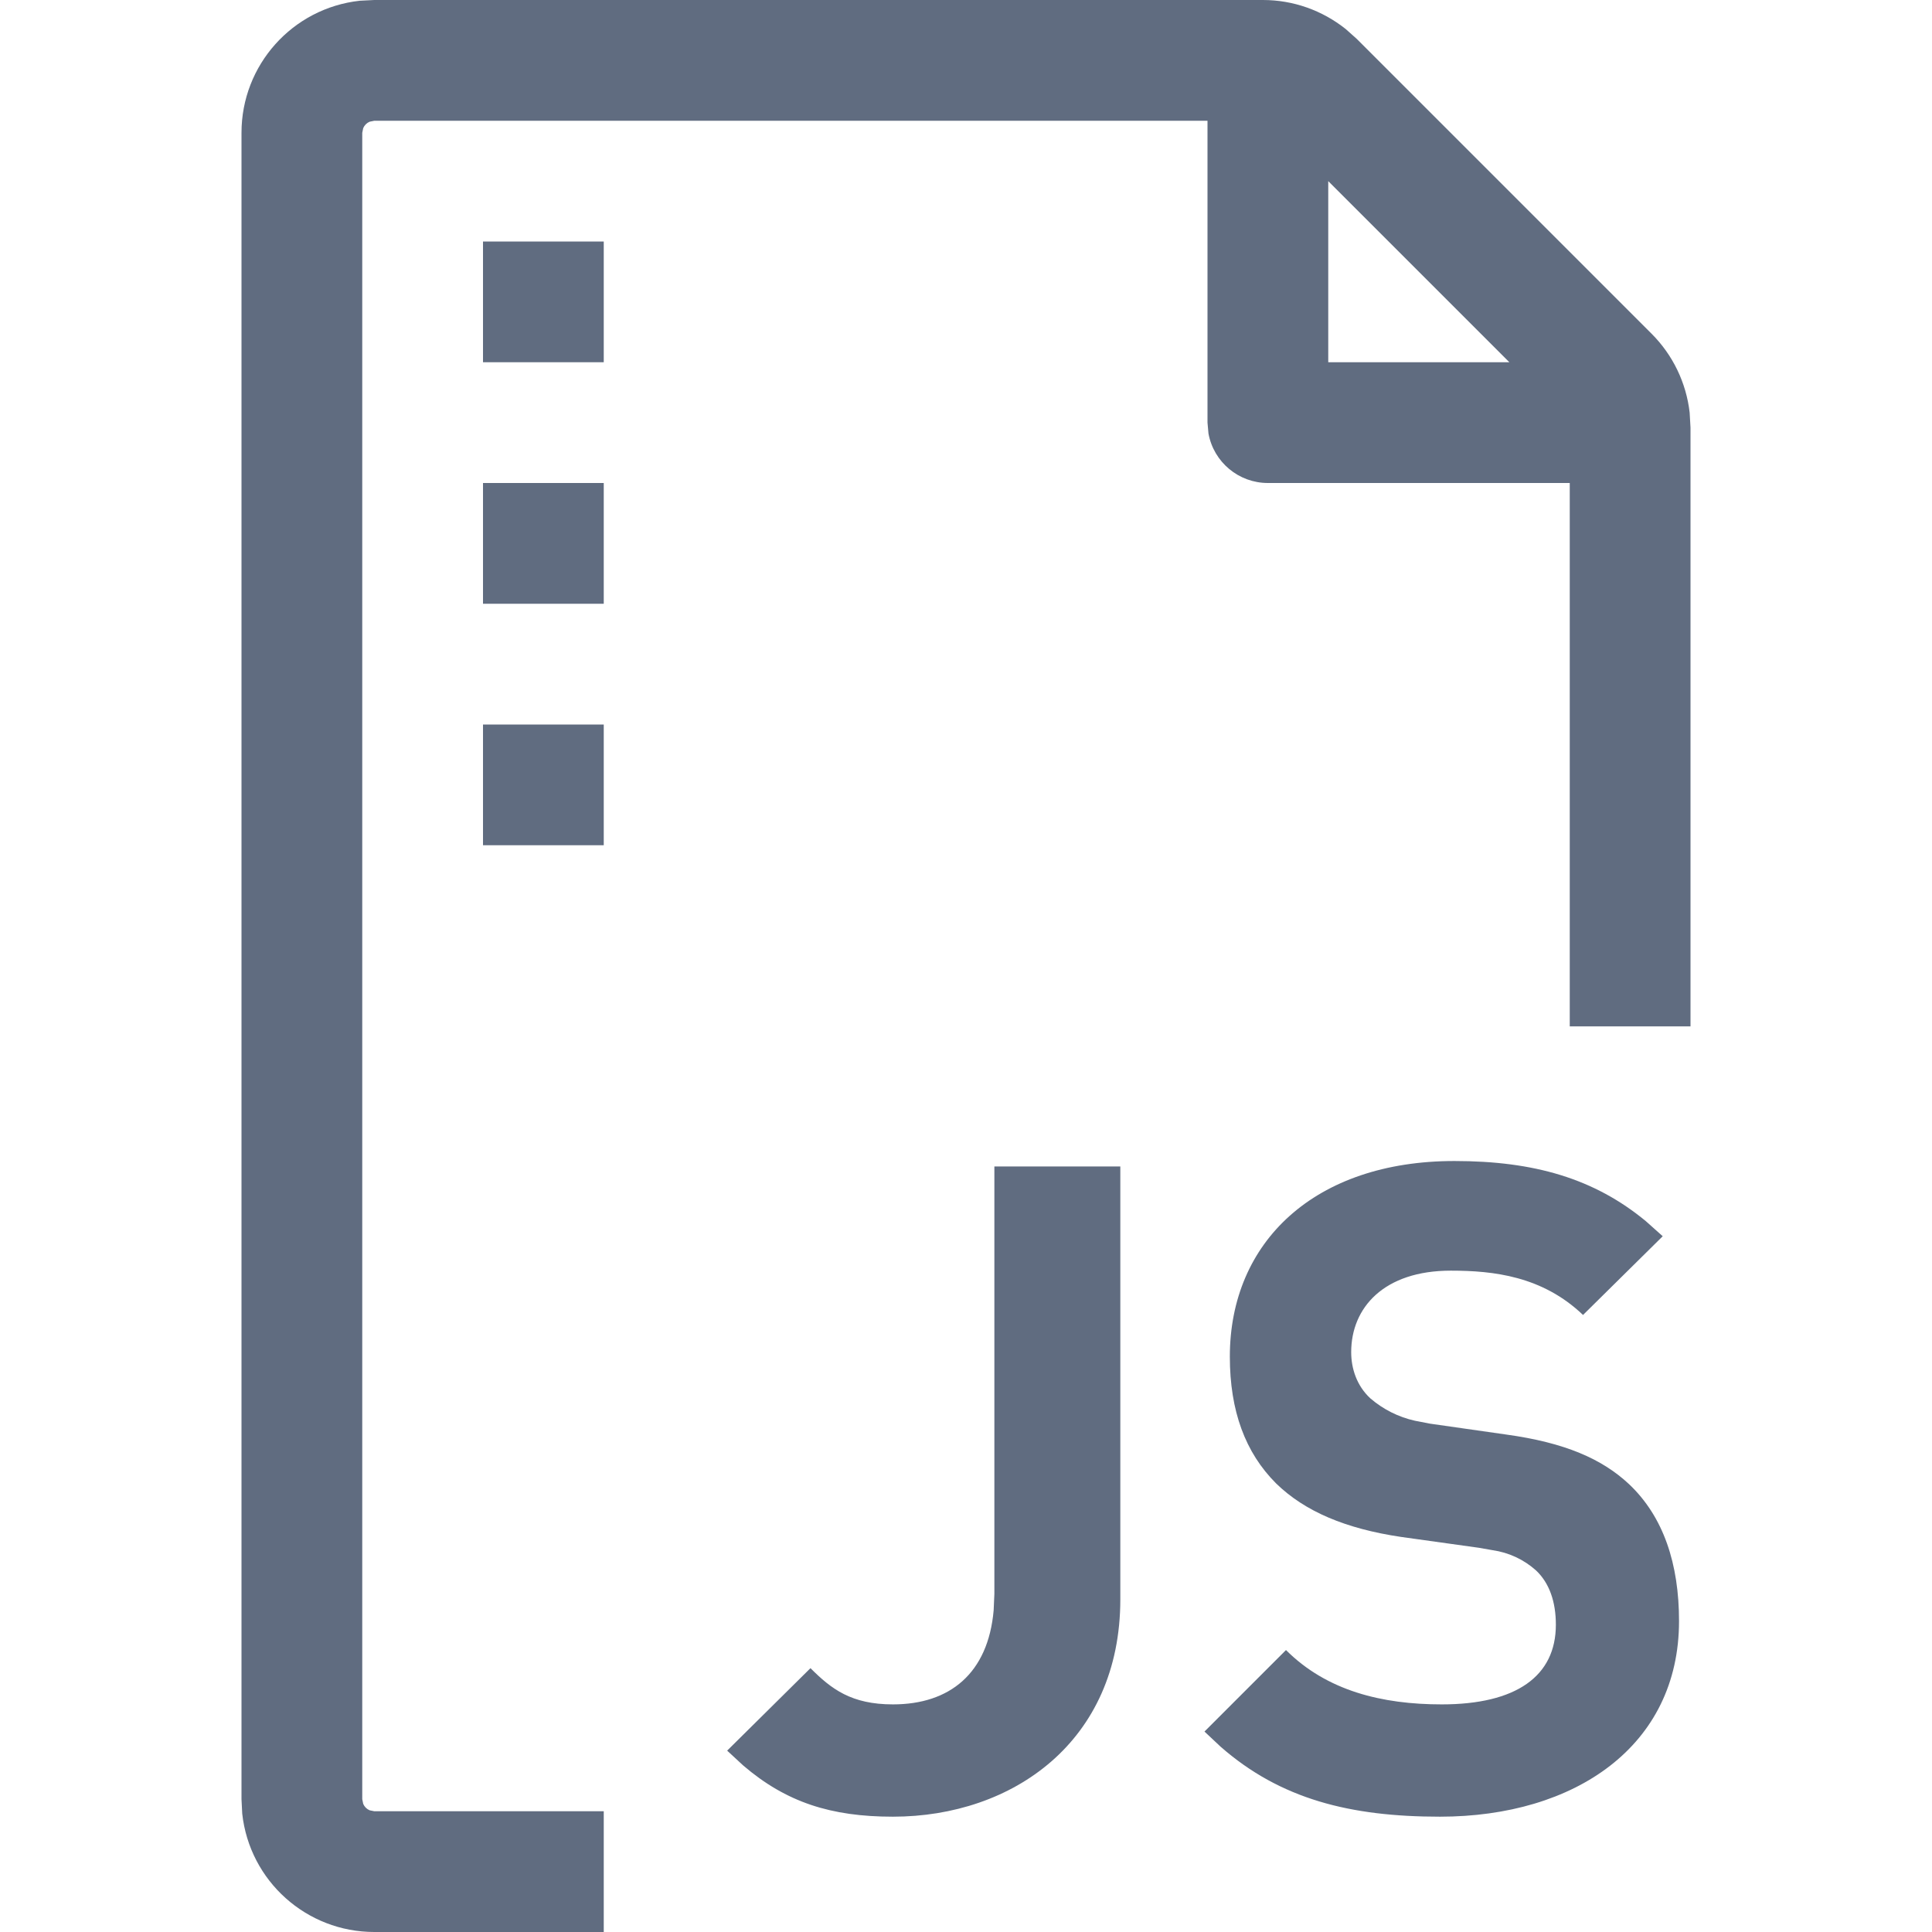
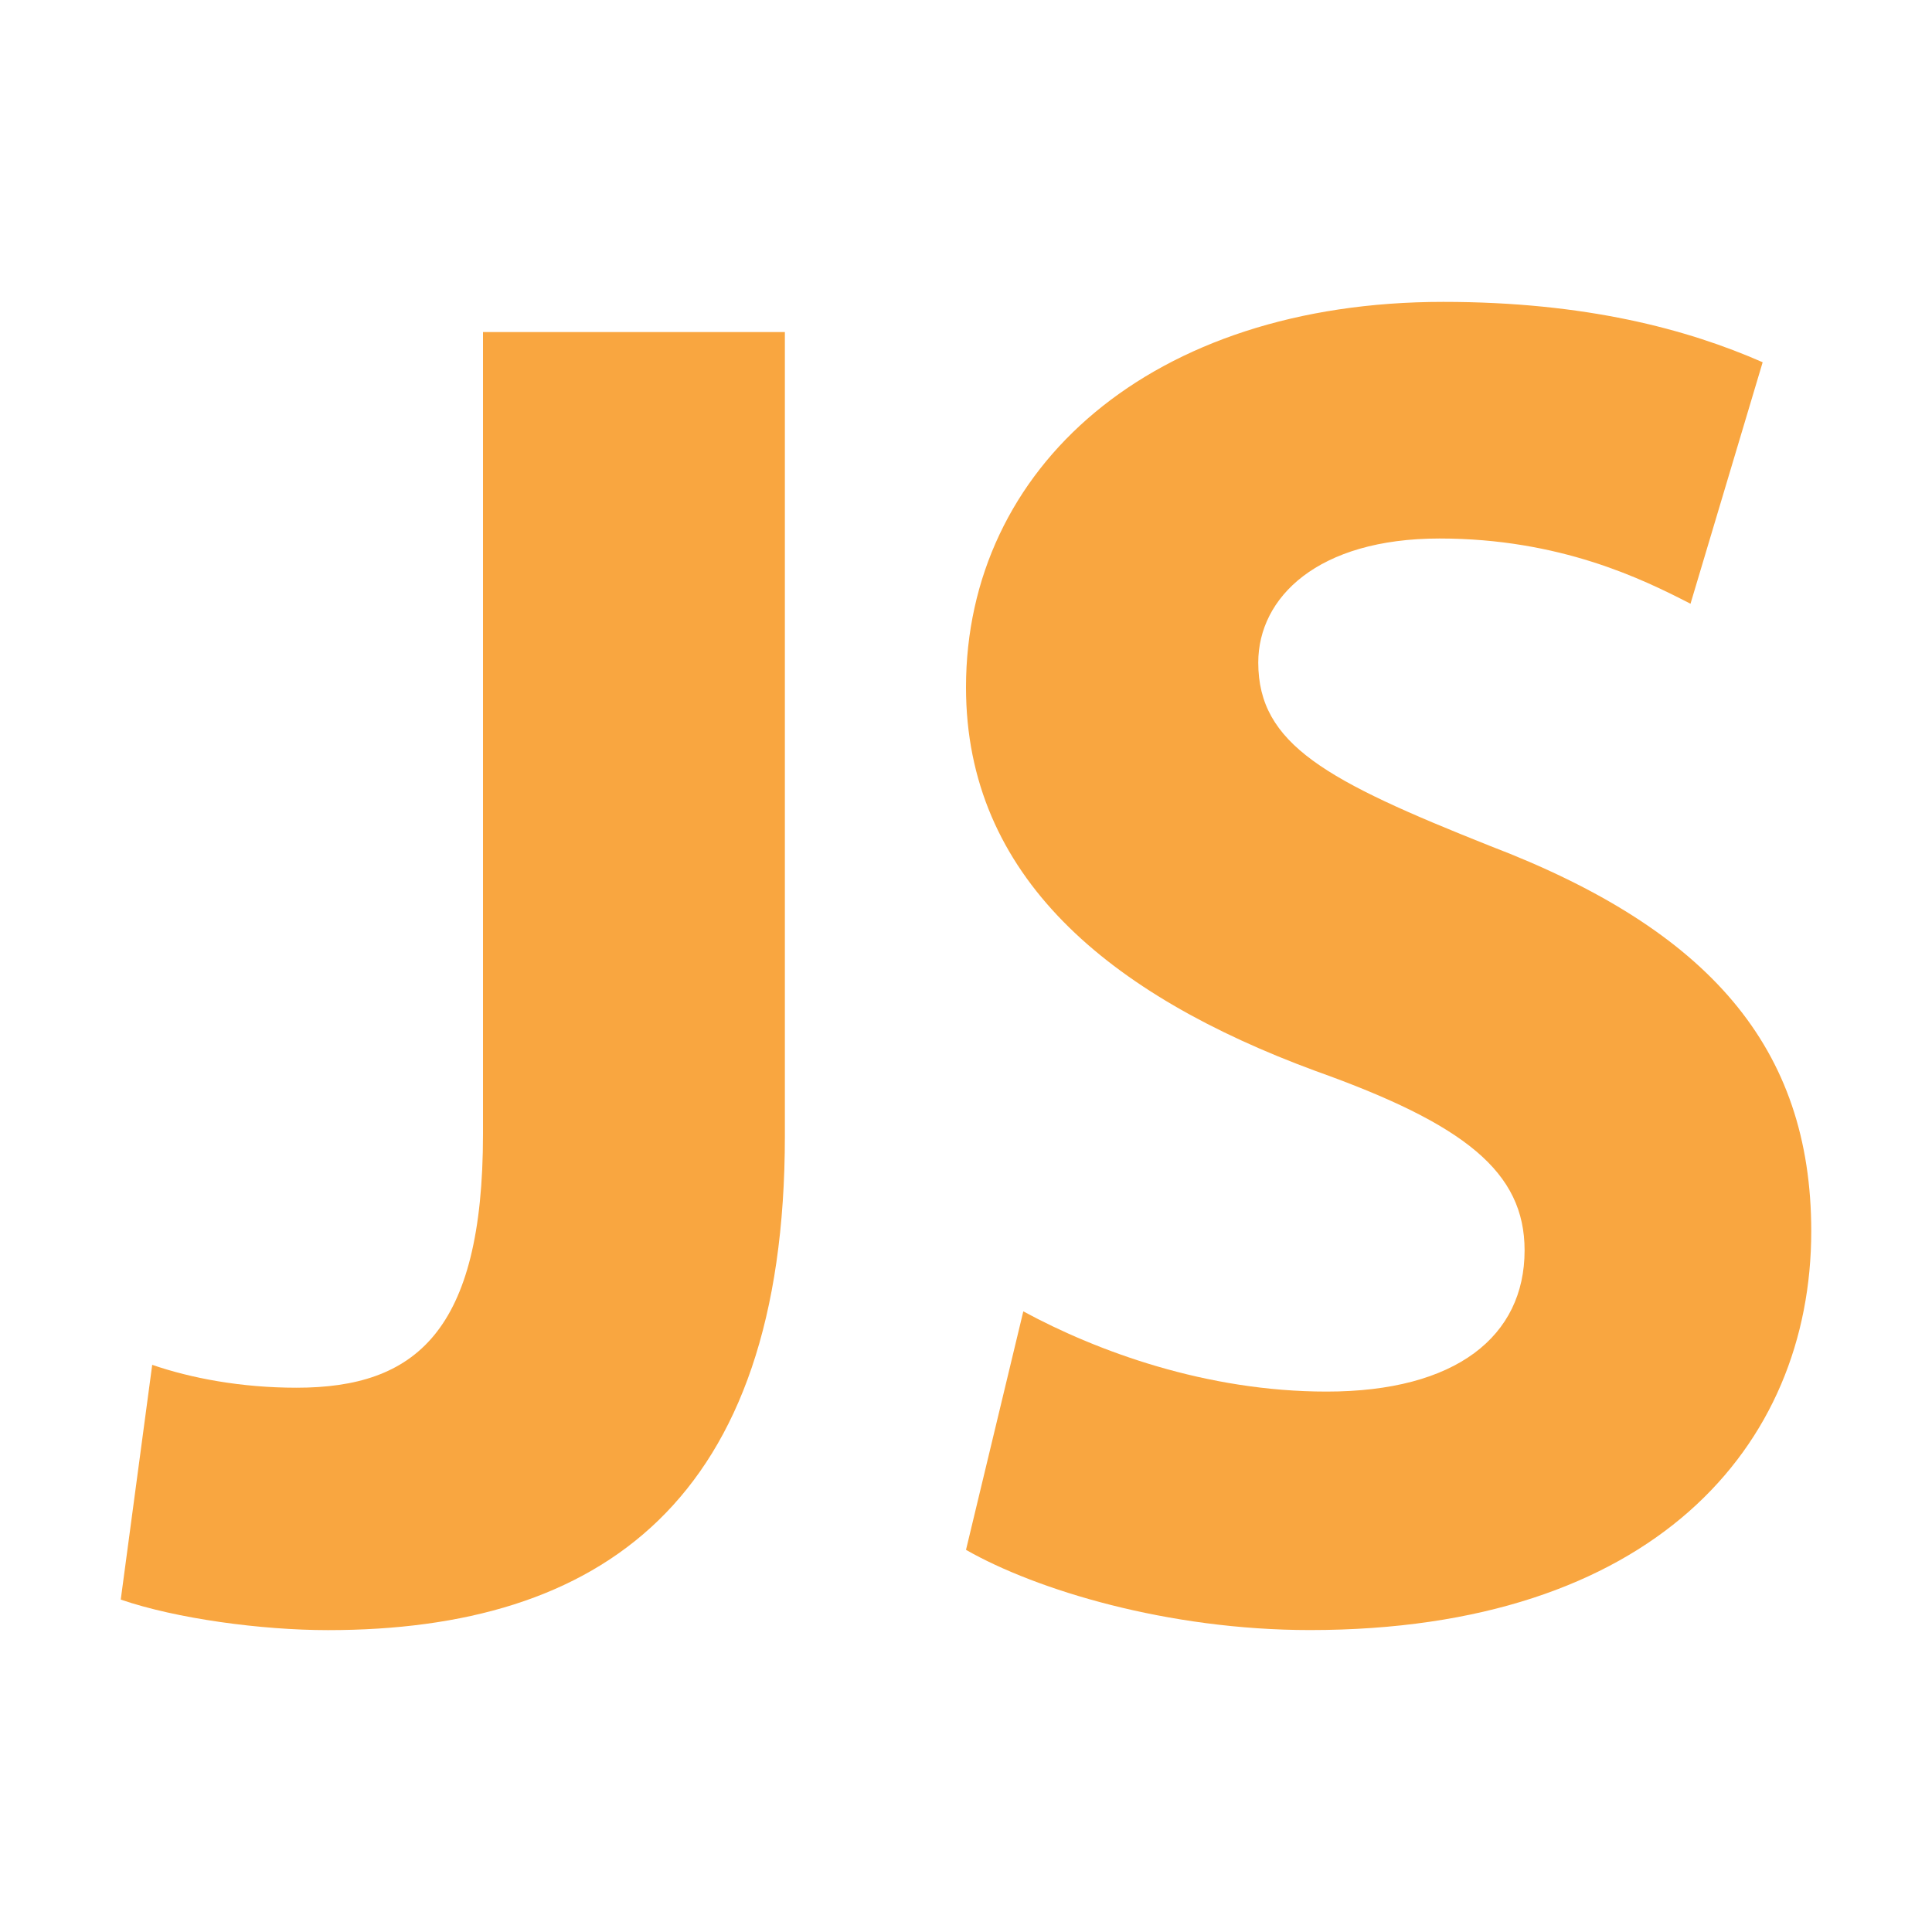
- <svg xmlns="http://www.w3.org/2000/svg" t="1698126735303" class="icon" viewBox="0 0 1024 1024" version="1.1" p-id="14535" width="64" height="64">
-   <path d="M198.4 64l-2.496 0.512a6.4 6.4 0 0 0-3.392 3.392L192 70.4v883.2l0.512 2.496a6.4 6.4 0 0 0 3.392 3.392L198.4 960H320v64H198.4a70.4 70.4 0 0 1-70.016-62.72L128 953.6V70.4A70.4 70.4 0 0 1 190.72 0.384L198.4 0h470.976c16 0 31.36 5.44 43.84 15.36l5.888 5.248 156.288 156.288a70.4 70.4 0 0 1 20.16 41.792l0.448 7.936V544h-64V256h-160a32 32 0 0 1-31.488-26.24L640 224V64H198.4z m395.392 554.24v229.44c0 75.392-57.152 115.2-120.512 115.2-32.832 0-56.576-7.616-79.36-27.136l-8.512-7.872 44.16-43.712c11.072 11.072 21.632 19.2 43.712 19.2 30.08 0 50.432-16.384 53.376-49.856l0.384-8.704V618.24h66.752z m177.088-2.88c42.368 0 74.176 9.344 101.44 31.872l8.96 8-42.24 41.728c-21.568-20.608-47.488-23.488-70.08-23.488-35.52 0-52.8 19.648-52.8 43.2 0 8.576 2.88 17.728 10.112 24.448a54.272 54.272 0 0 0 23.68 11.904l7.936 1.536 40.32 5.76c31.232 4.288 50.944 12.928 65.28 26.368 18.24 17.28 26.432 42.24 26.432 72.512 0 66.24-55.168 103.68-126.72 103.68-47.552 0-84.544-9.28-116.288-37.12l-8.512-8 43.2-43.2c21.632 21.632 50.88 28.8 82.56 28.8 39.36 0 60.48-14.848 60.48-42.24 0-12.032-3.392-22.08-10.56-28.8a43.712 43.712 0 0 0-22.976-10.688l-7.296-1.28-41.28-5.76c-29.248-4.352-50.88-13.44-66.176-28.352-16.32-16.32-24.512-38.4-24.512-67.2 0-60.928 45.12-103.68 119.04-103.68zM320 384v64H256V384h64z m0-128v64H256V256h64z m480-64L704 96V192h96zM320 128v64H256V128h64z" fill="#606C80" p-id="14536" />
+ <svg xmlns="http://www.w3.org/2000/svg" t="1698824561459" class="icon" viewBox="0 0 1024 1024" version="1.1" p-id="12370" width="64" height="64">
+   <path d="M416 176.002l-160 0 0 424.996c0 105.16-36.064 134.522-98.824 134.522-29.41 0-55.896-5.042-76.5-12.126L64 847.808c29.4 10.124 74.518 16.192 109.814 16.192C317.91 864 416 796.258 416 602.04L416 176.002 416 176.002z" fill="#f9a640" p-id="12371" />
+   <path d="M764.926 160C610.04 160 512 247.996 512 364.308c0 100.166 75.502 162.88 185.282 203.33 79.4 28.316 110.784 53.616 110.784 95.078 0 45.512-36.278 74.85-104.896 74.85-63.726 0-121.578-21.28-160.788-42.51l0-0.042L512 821.454c37.278 21.276 106.882 42.51 182.334 42.51C875.708 863.96 960 766.86 960 652.568c0-97.1-53.916-159.8-170.556-204.326-86.278-34.382-122.54-53.59-122.54-97.084 0-34.4 31.376-65.738 96.086-65.738 63.692 0 107.488 21.414 133.01 34.582l38.25-128C894.25 174.44 840.376 160 764.926 160L764.926 160z" fill="#f9a640" p-id="12372" />
</svg>
